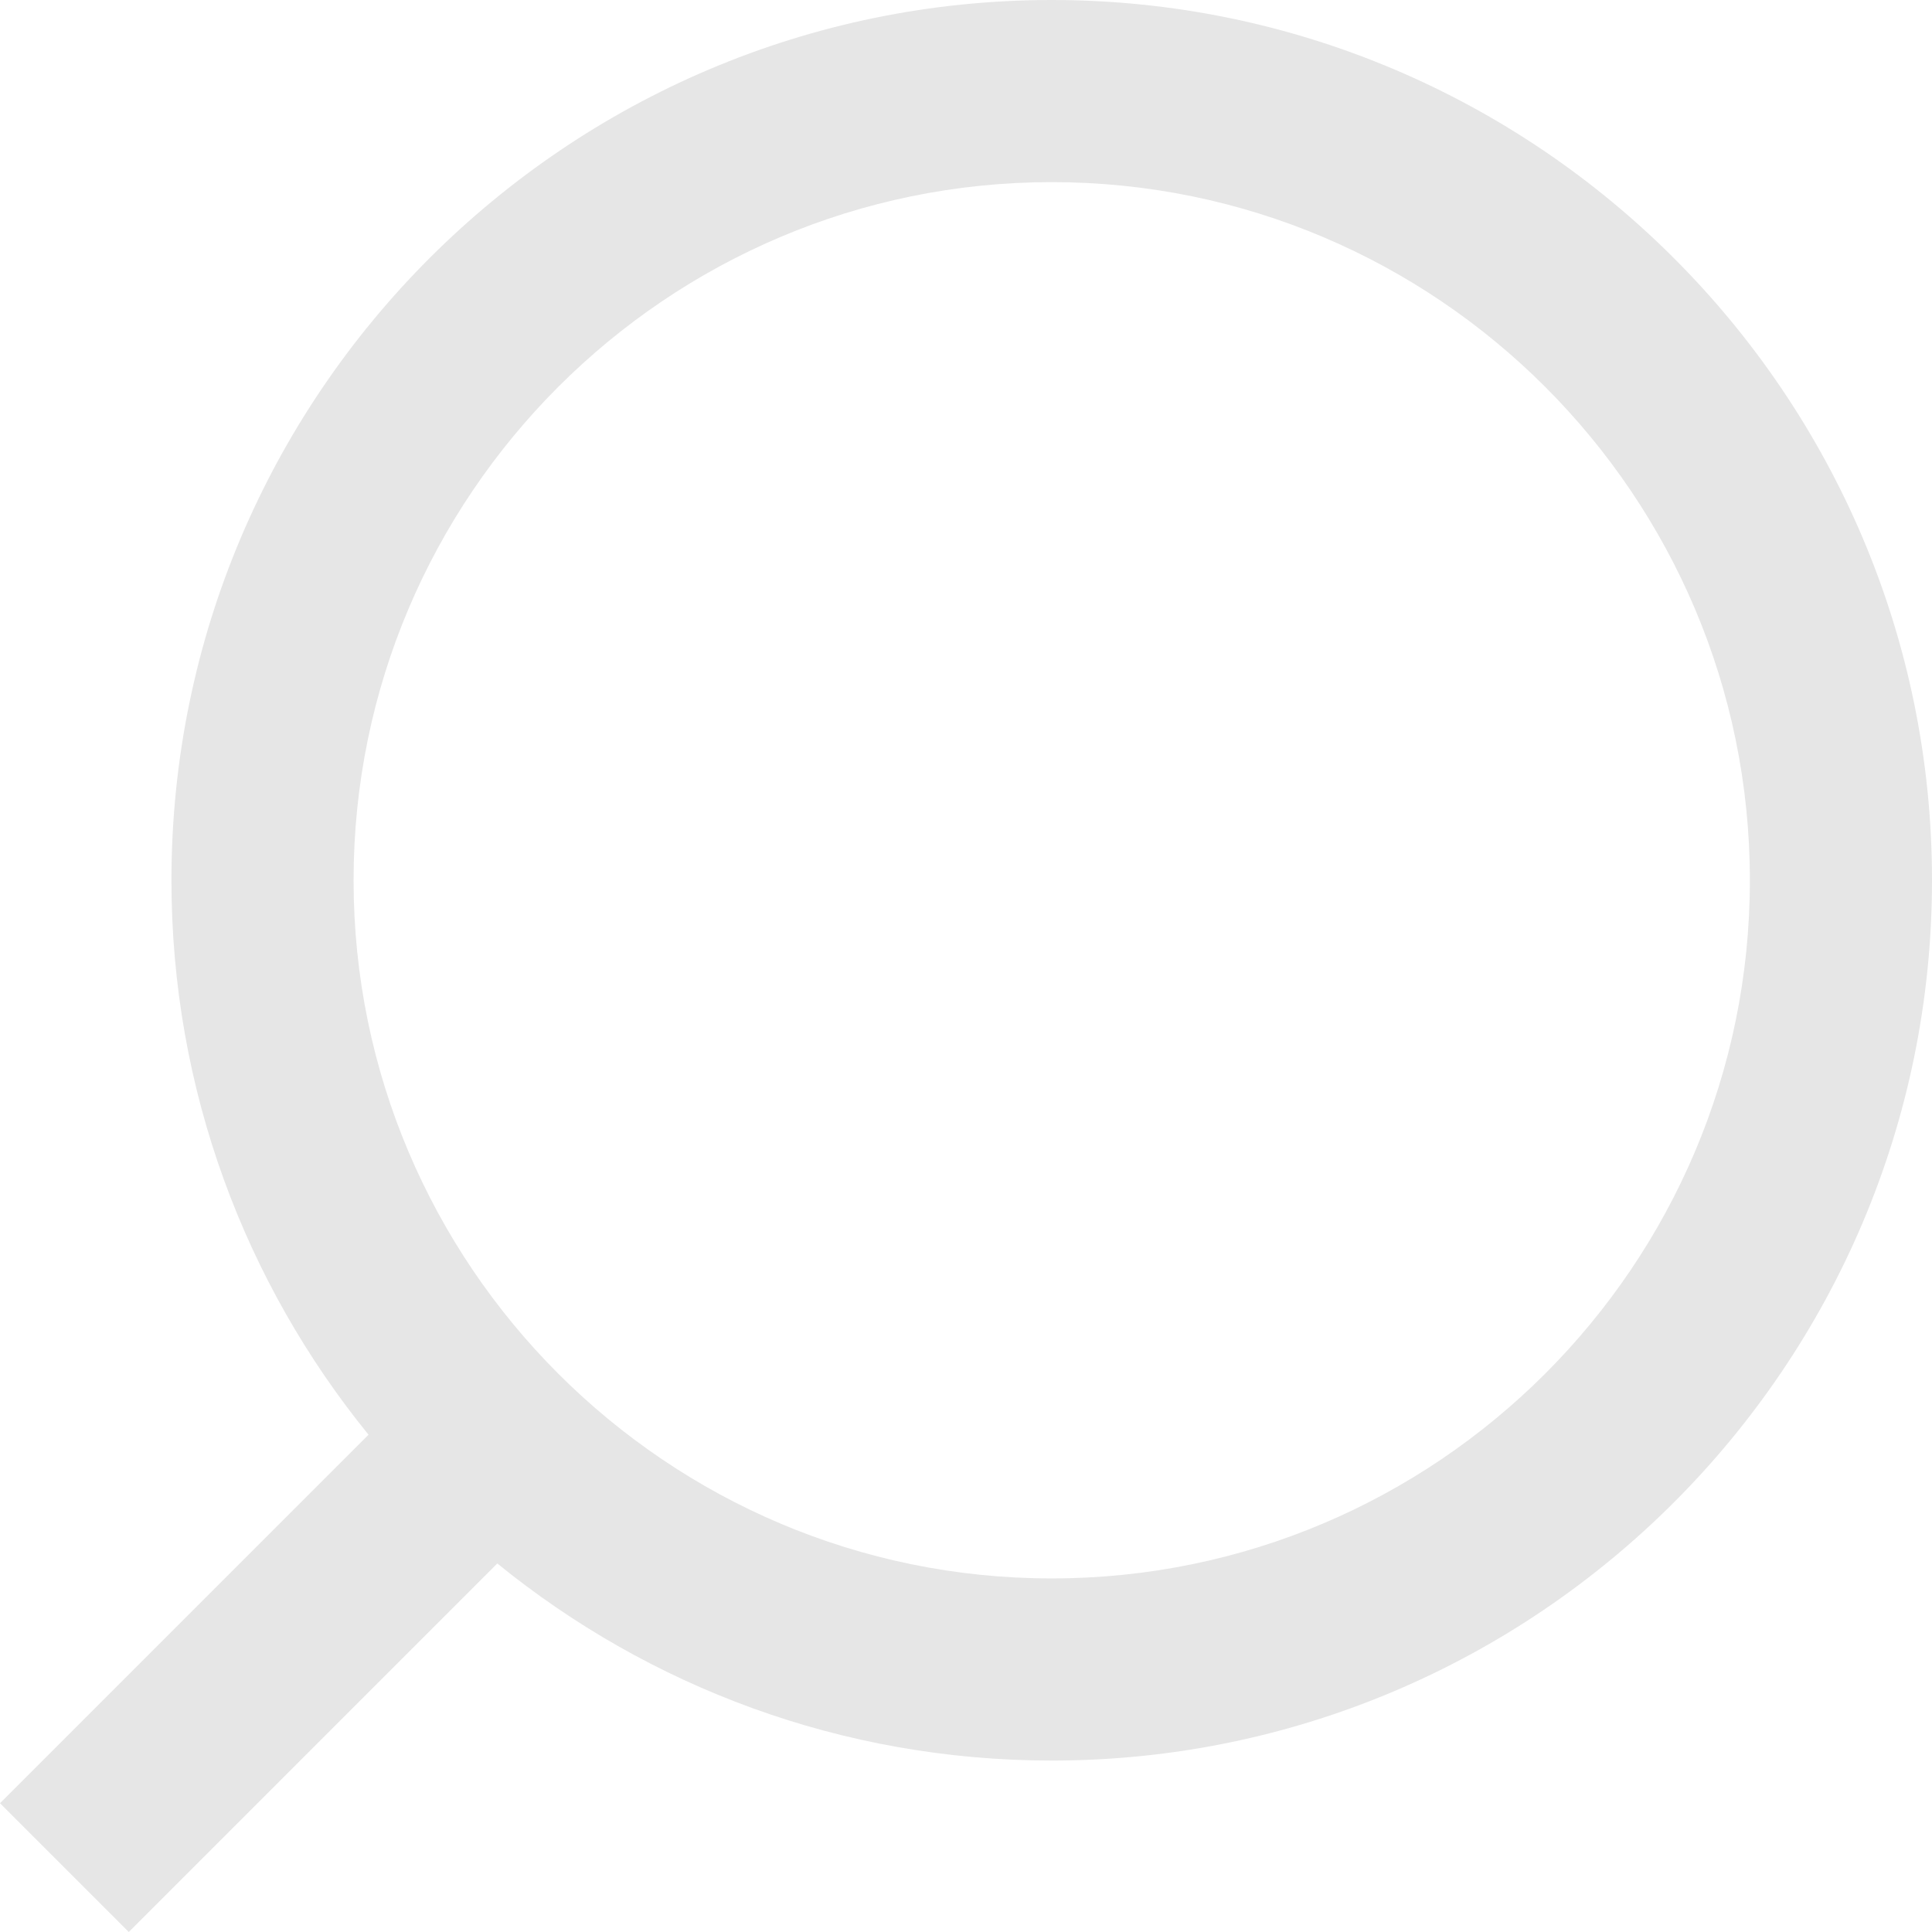
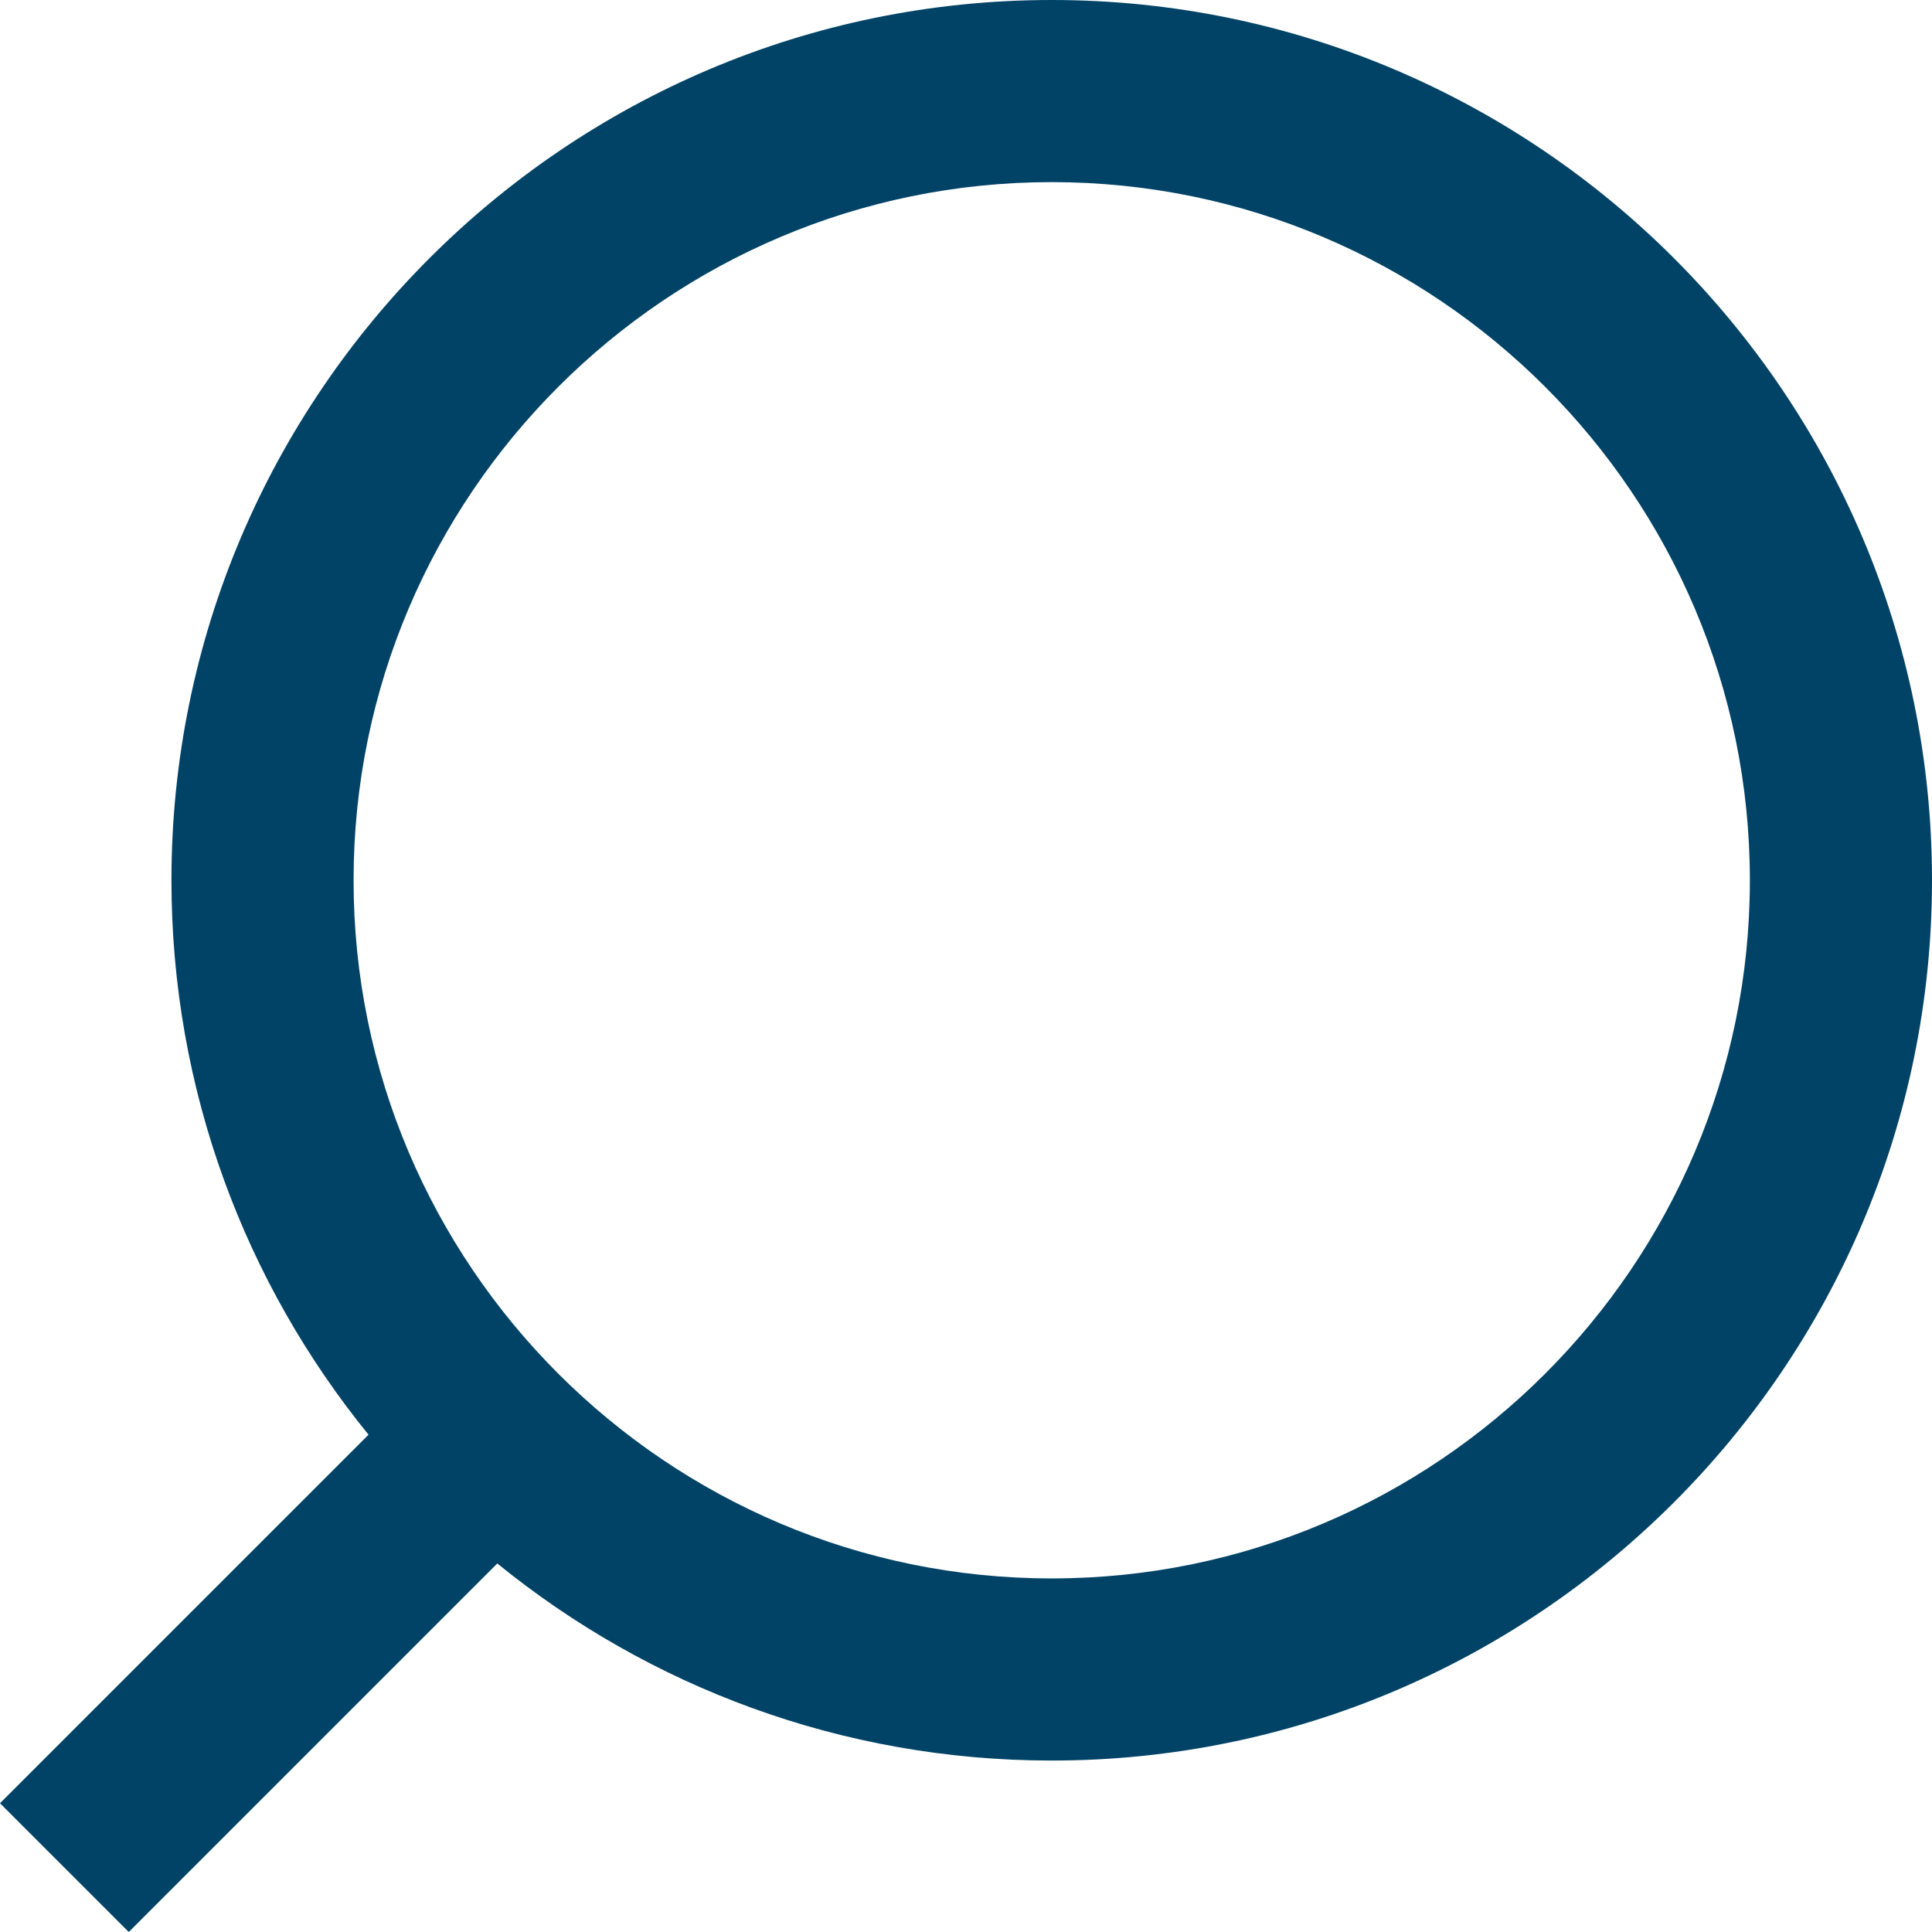
<svg xmlns="http://www.w3.org/2000/svg" fill="#000000" height="800px" width="800px" version="1.1" id="Layer_1" viewBox="0 0 512 512" xml:space="preserve">
  <g>
    <g>
-       <path fill="#e6e6e6" d="M278.718,0C150.086,0,45.435,104.65,45.435,233.282c0,55.642,19.592,106.789,52.228,146.928L0,477.872L34.128,512    l97.663-97.663c40.137,32.635,91.284,52.228,146.926,52.228C407.35,466.565,512,361.914,512,233.282S407.35,0,278.718,0z     M278.718,418.299c-102.018,0-185.017-82.999-185.017-185.017S176.699,48.265,278.718,48.265s185.017,82.999,185.017,185.017    S380.736,418.299,278.718,418.299z" />
+       <path fill="#014366" d="M278.718,0C150.086,0,45.435,104.65,45.435,233.282c0,55.642,19.592,106.789,52.228,146.928L0,477.872L34.128,512    l97.663-97.663c40.137,32.635,91.284,52.228,146.926,52.228C407.35,466.565,512,361.914,512,233.282S407.35,0,278.718,0z     M278.718,418.299c-102.018,0-185.017-82.999-185.017-185.017S176.699,48.265,278.718,48.265s185.017,82.999,185.017,185.017    S380.736,418.299,278.718,418.299z" />
    </g>
  </g>
</svg>
